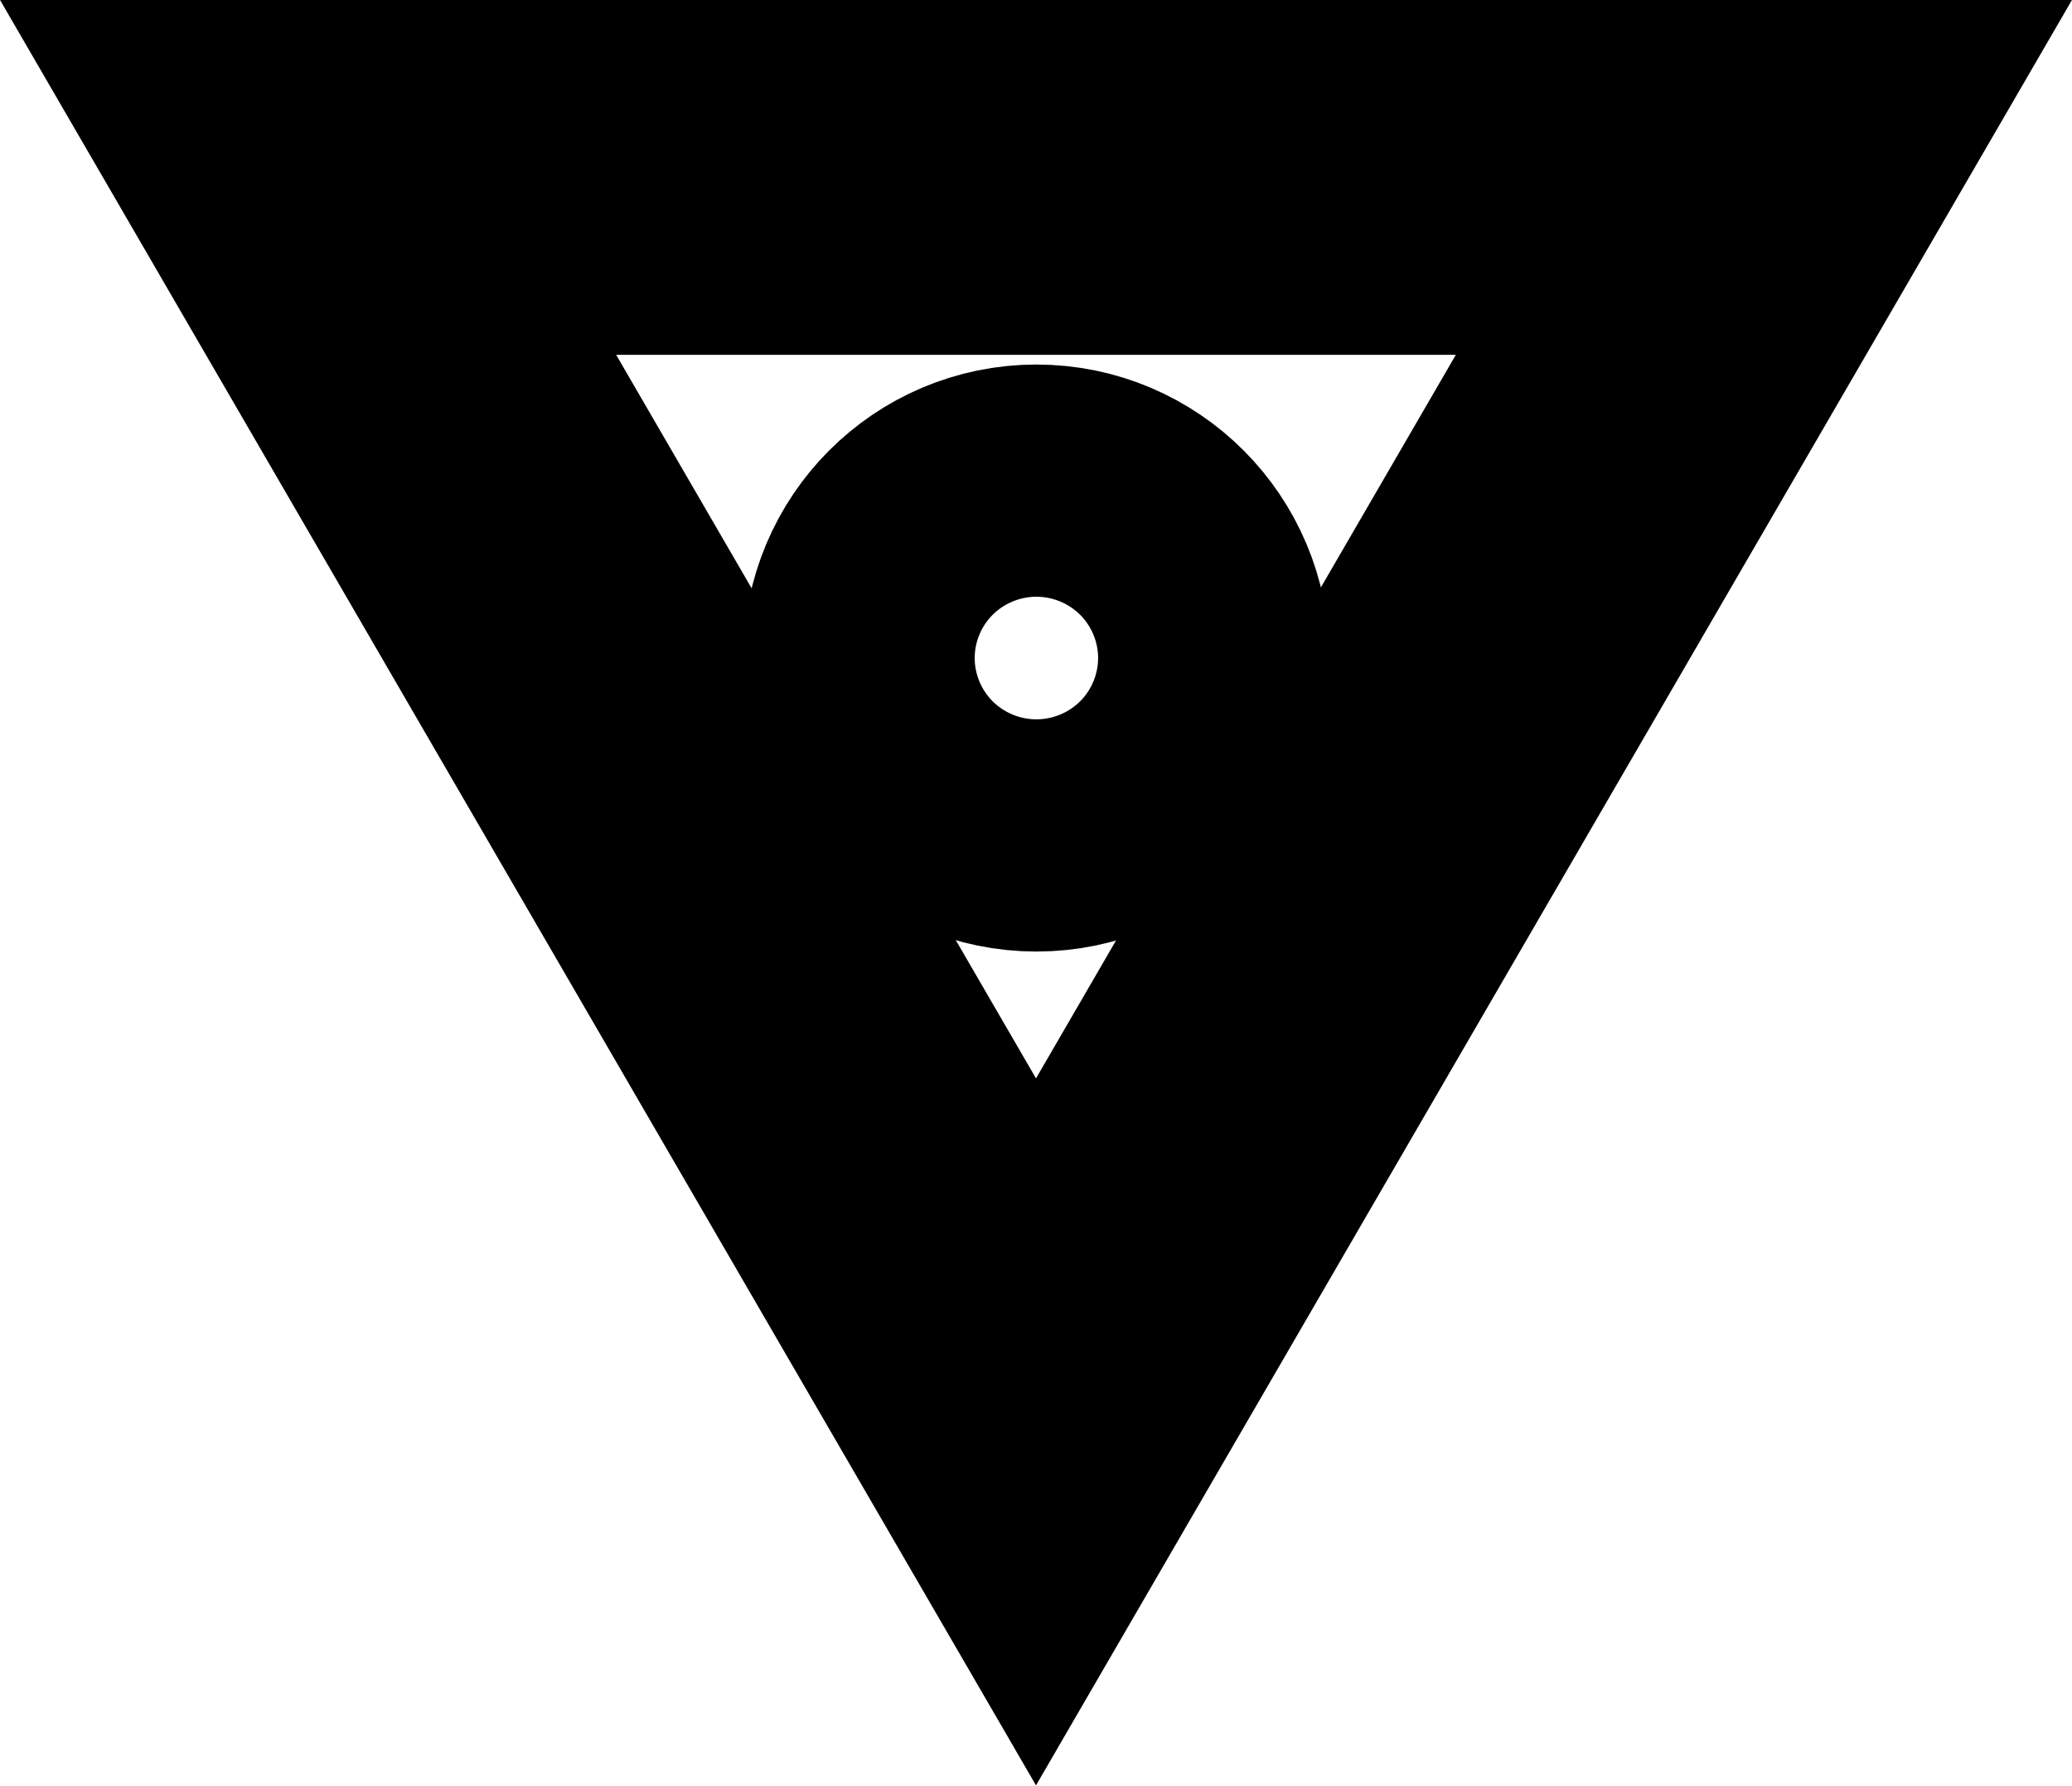
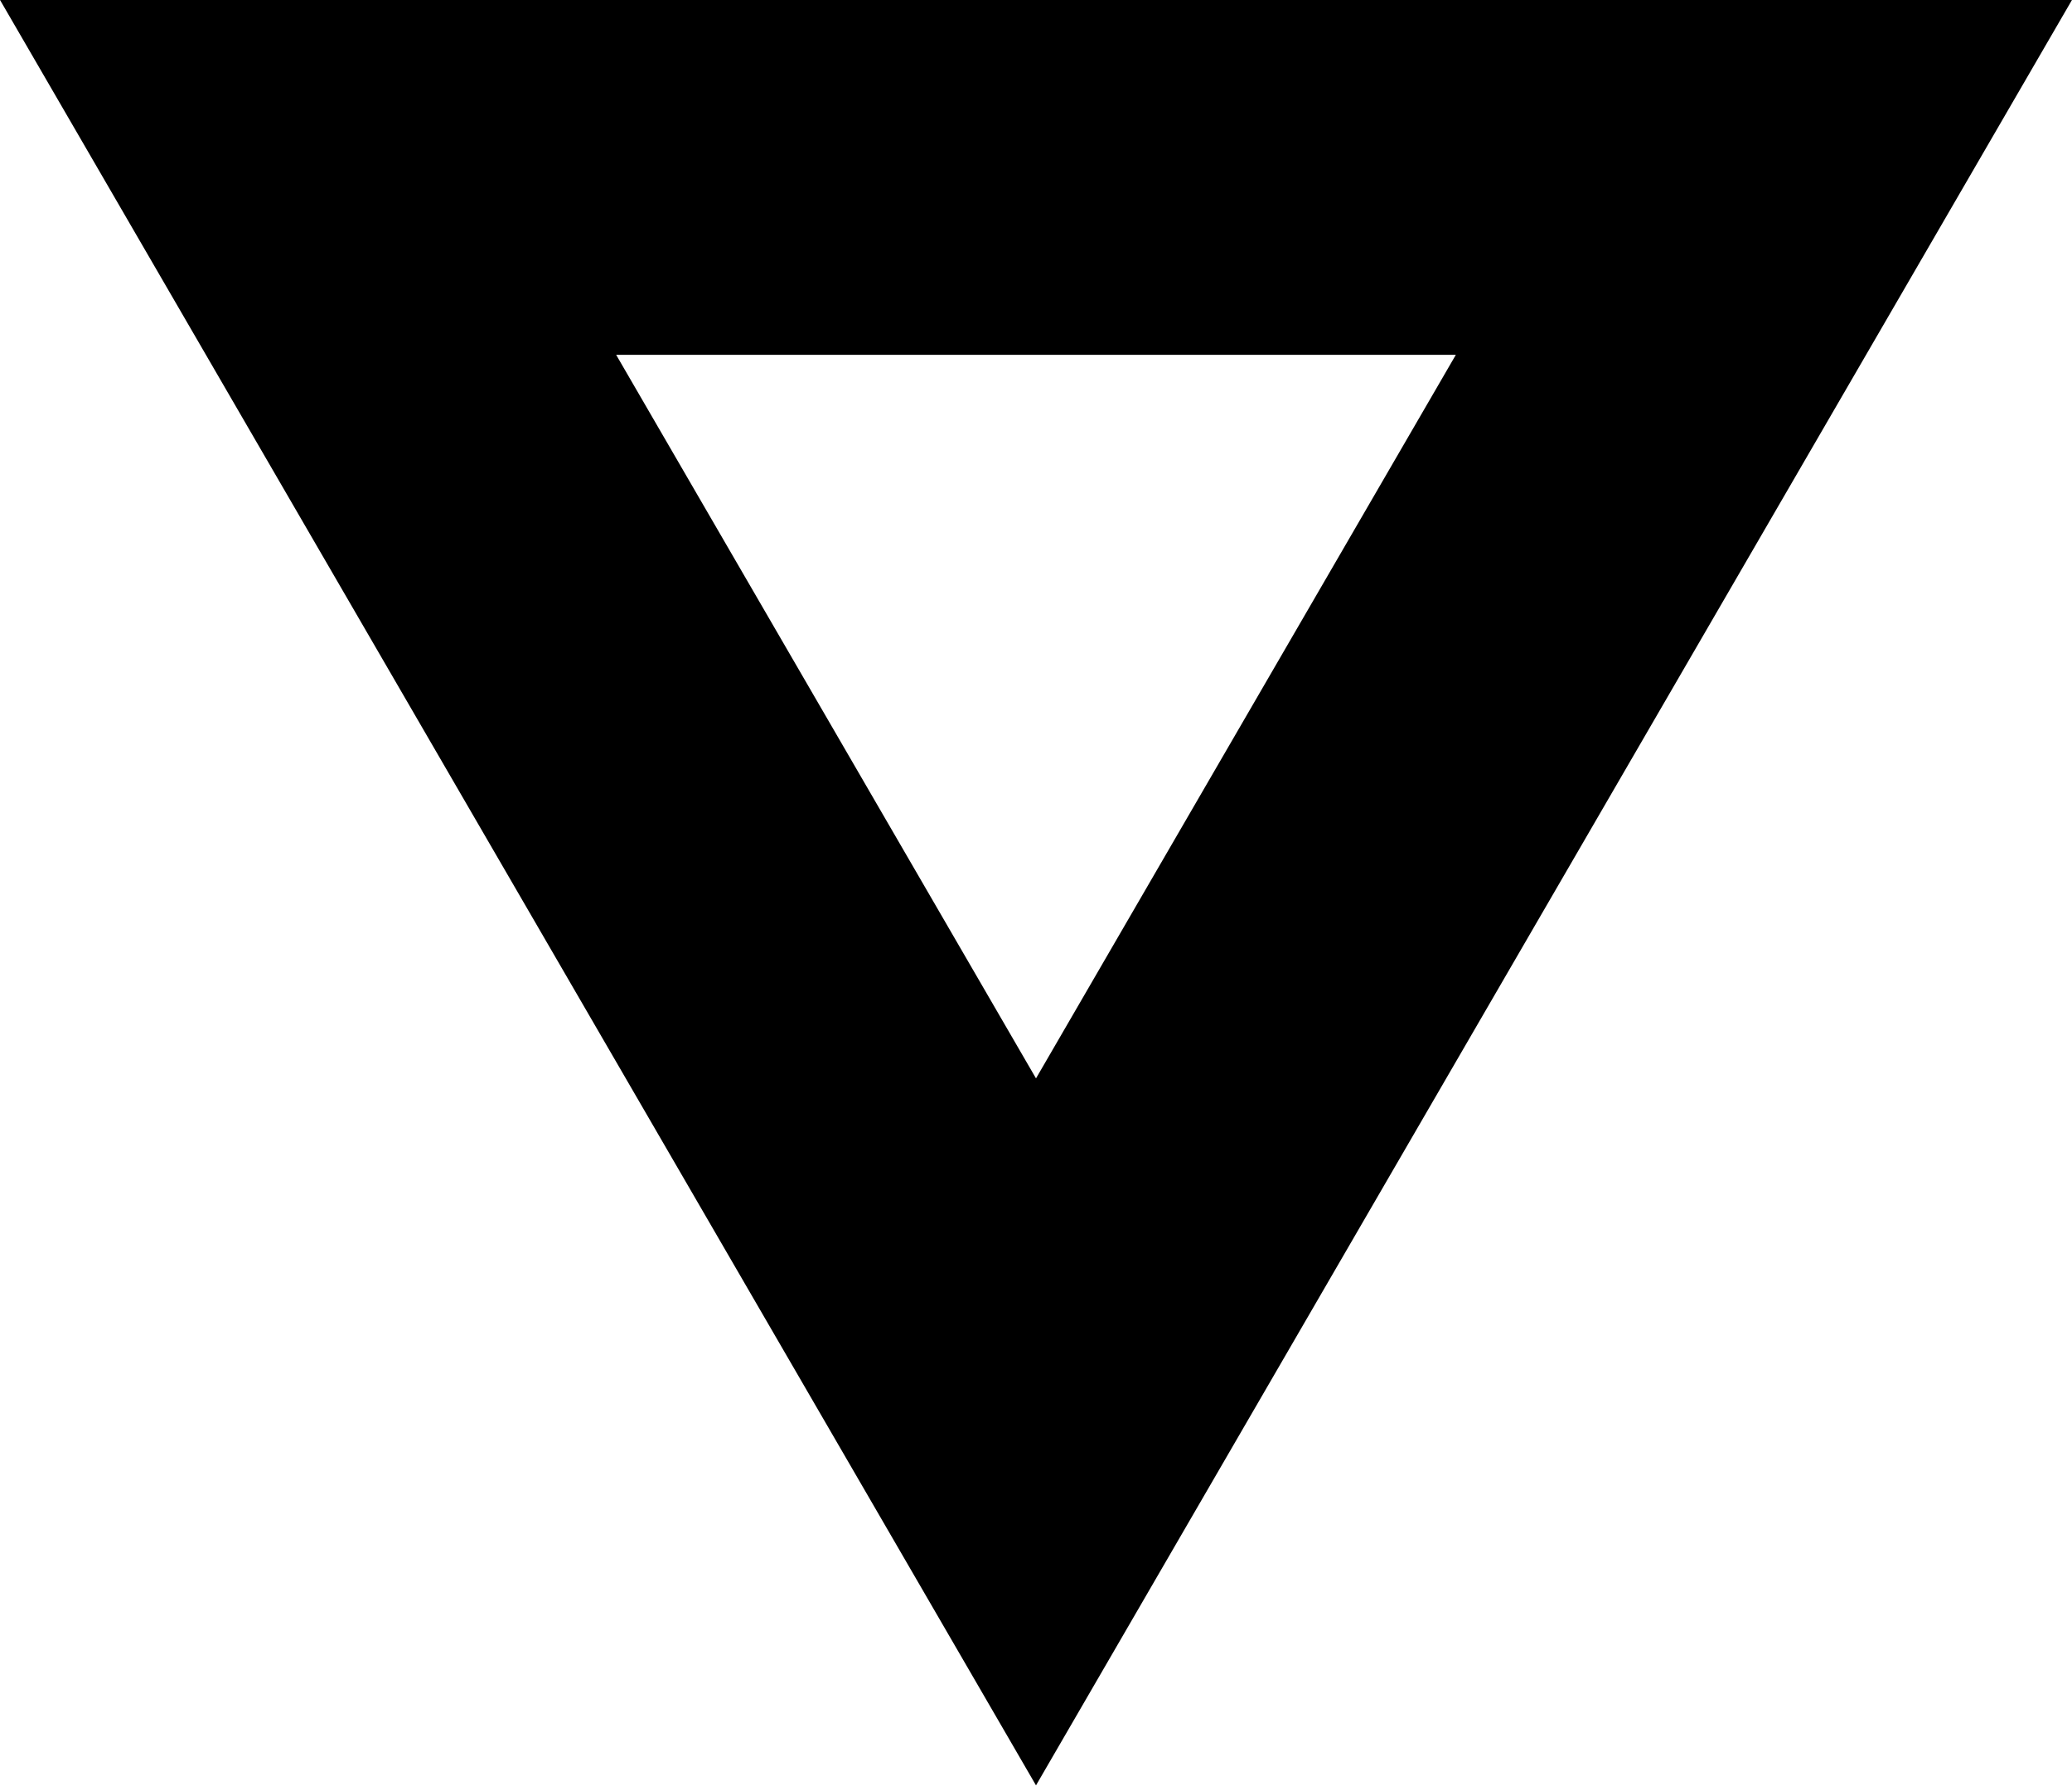
<svg xmlns="http://www.w3.org/2000/svg" width="77.08mm" height="66.42mm" viewBox="-382.22 -220.37 2614.44 2252.95" xml:space="preserve" overflow="hidden">
  <g transform="translate(-592 -356)">
    <path d="M2435.5 359.5 1517 1942.5 598.5 359.5Z" stroke="#000000" stroke-width="13.2mm" vector-effect="non-scaling-stroke" stroke-miterlimit="8" fill="none" fill-rule="evenodd" />
-     <path d="M1371.5 966C1371.5 885.09 1436.87 819.5 1517.5 819.5 1598.13 819.5 1663.5 885.09 1663.5 966 1663.5 1046.91 1598.13 1112.5 1517.5 1112.5 1436.87 1112.5 1371.5 1046.91 1371.5 966Z" stroke="#000000" stroke-width="13.2mm" vector-effect="non-scaling-stroke" stroke-miterlimit="8" fill="none" fill-rule="evenodd" />
  </g>
</svg>
